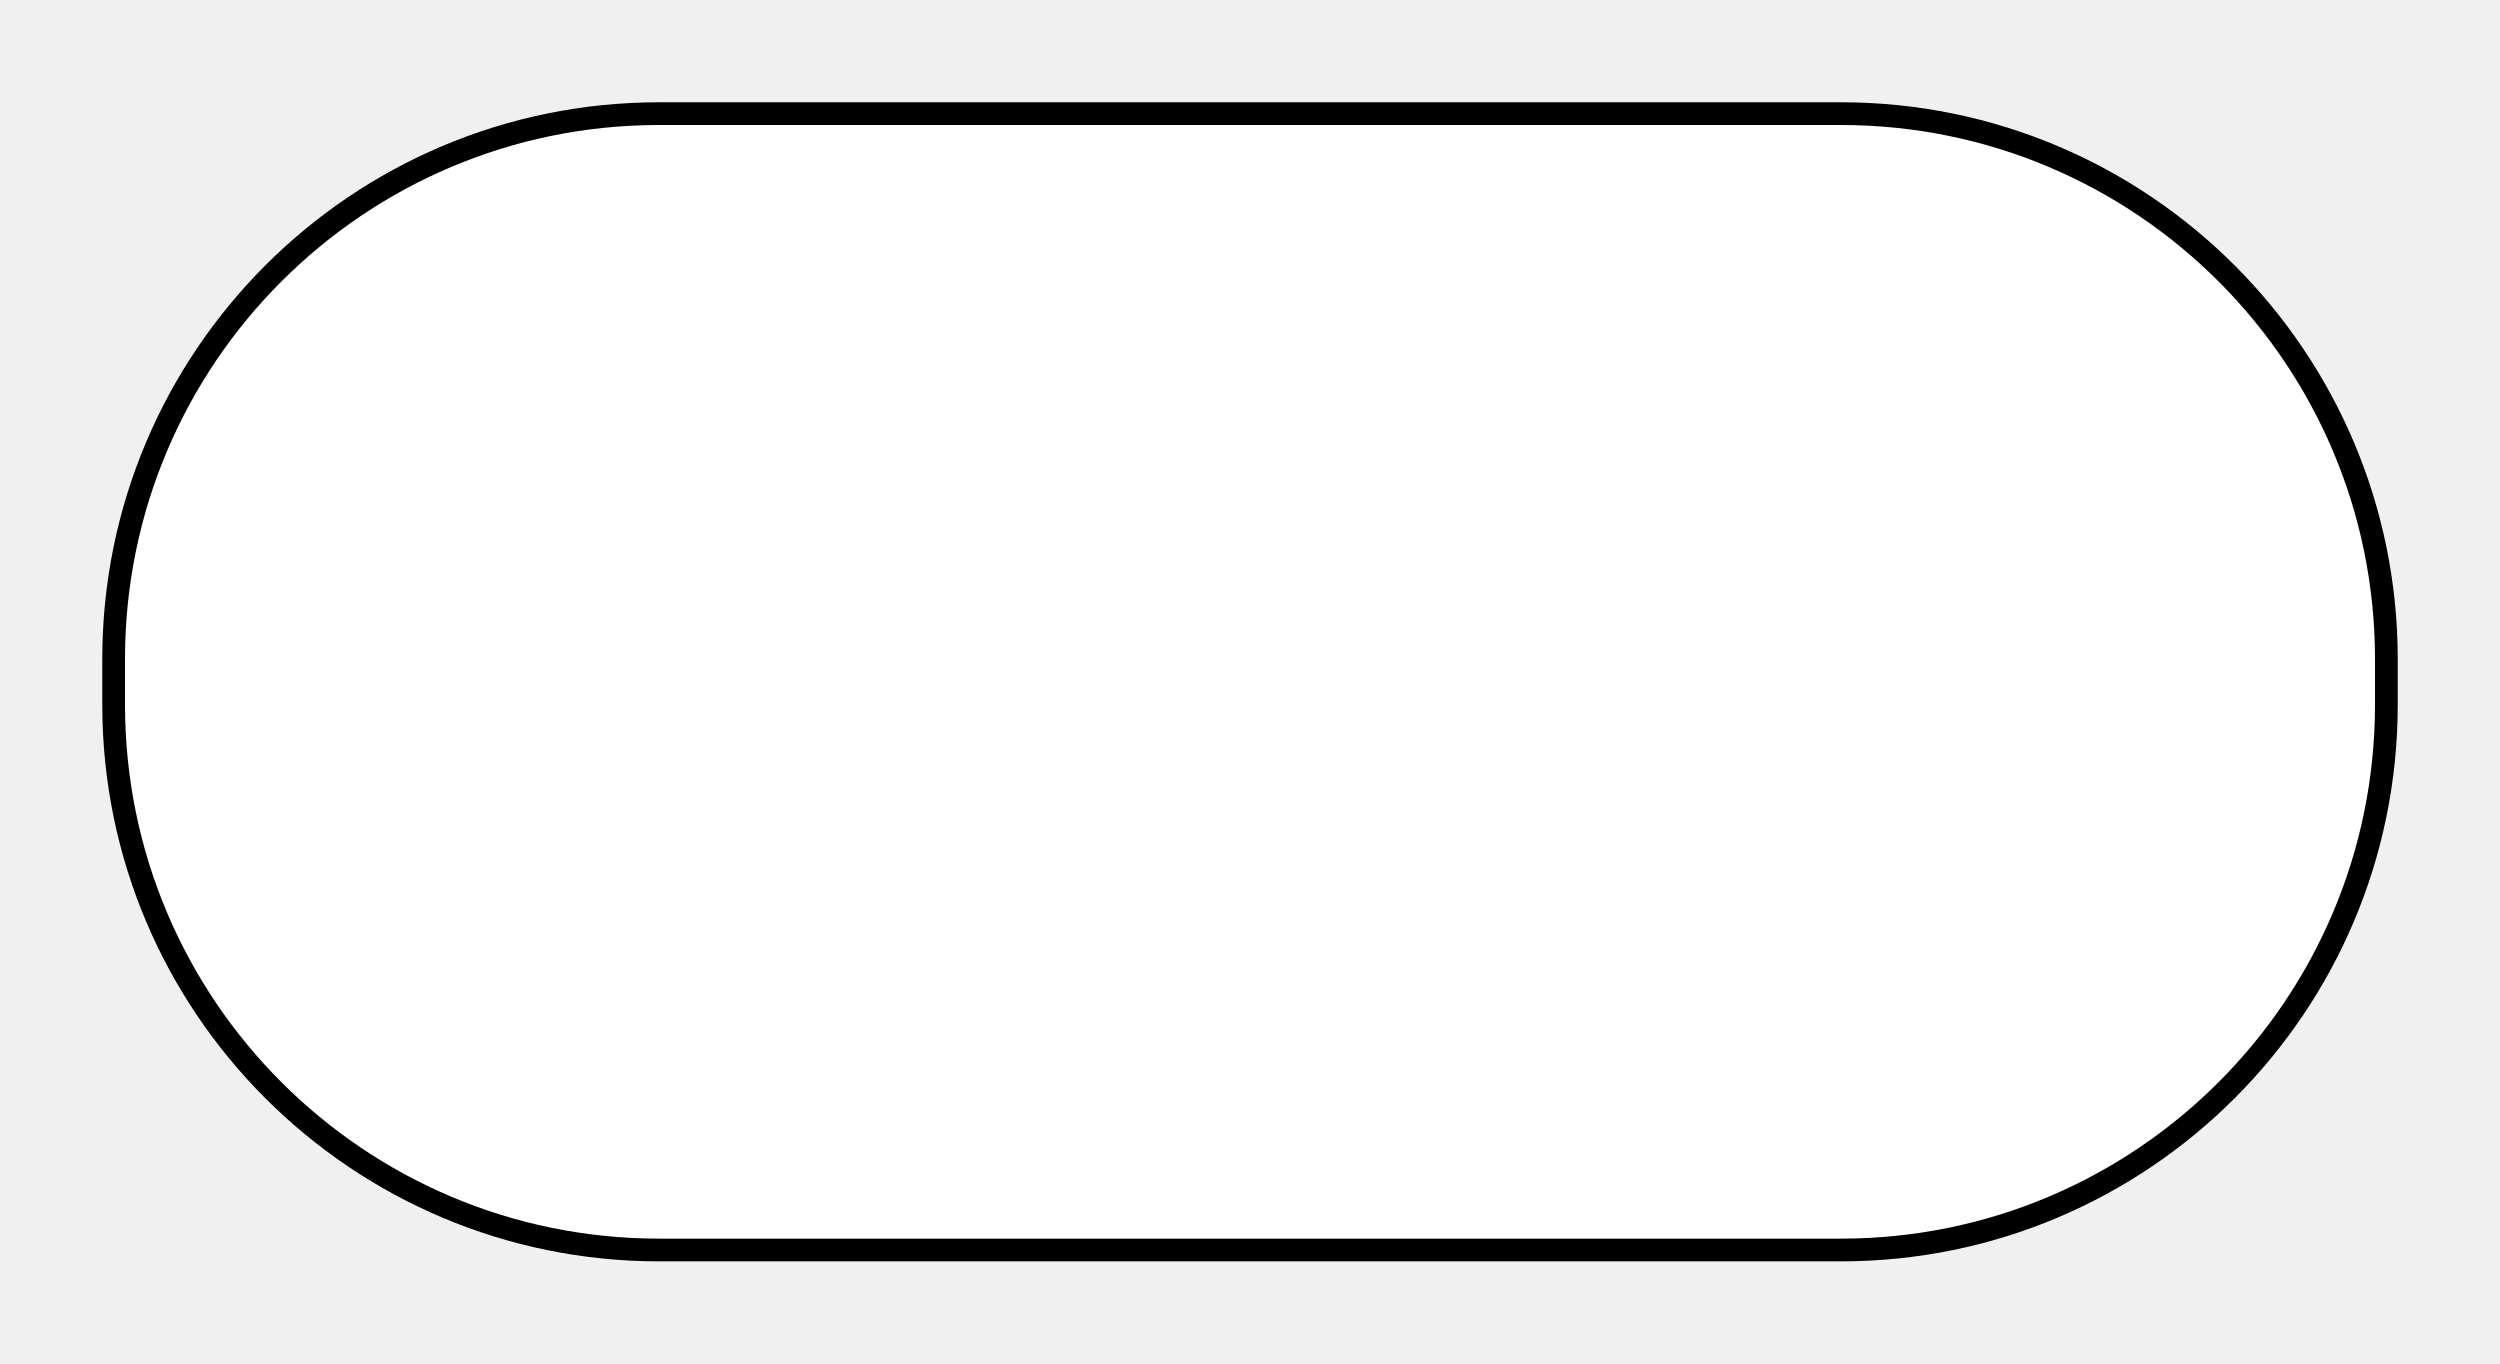
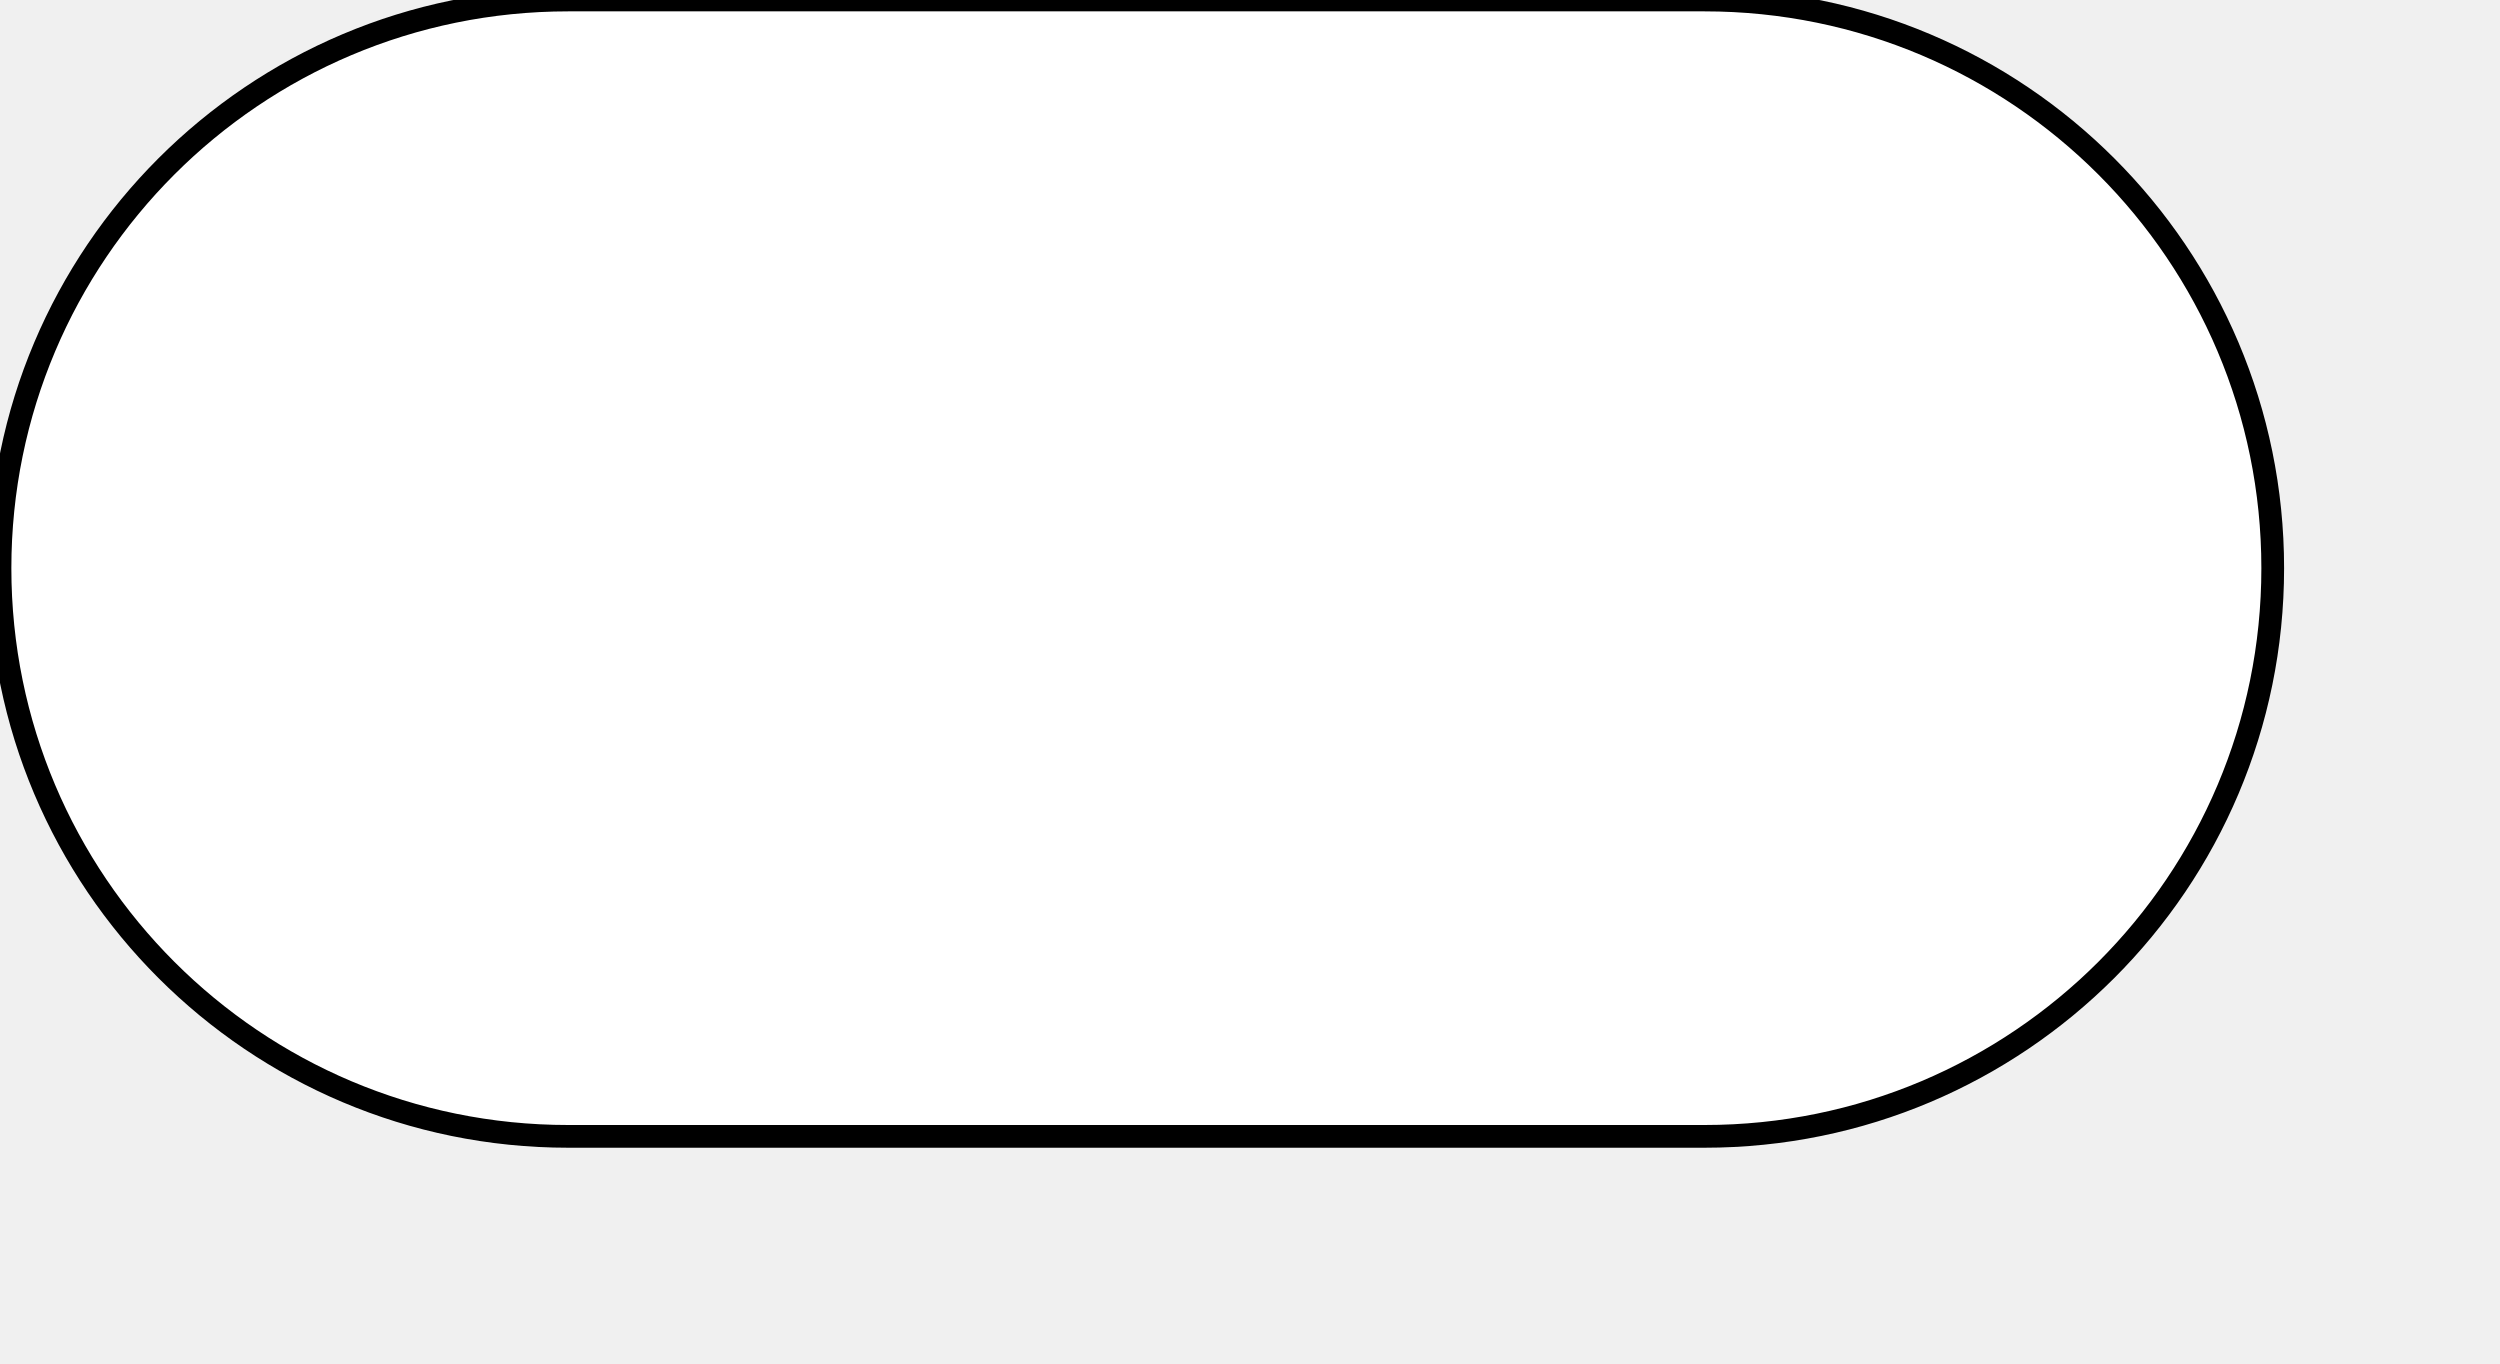
<svg xmlns="http://www.w3.org/2000/svg" version="1.1" id="Layer_1" x="0px" y="0px" width="110px" height="60px" viewBox="0 0 110 60" style="enable-background:new 0 0 110 60;" xml:space="preserve">
-   <rect x="5" y="5" rx="24" ry="24" width="100" height="50" style="fill:white;stroke:black;stroke-width:1" />
+   <path d="M0 25 A25 25 0,0,1 25 0 L75 0 A25 25 0,0,1 100 25 A25 25 0,0,1 75 50 L25 50 A25 25 0,0,1 0 25 Z" style="fill:white;stroke:black;stroke-width:1" />
</svg>
